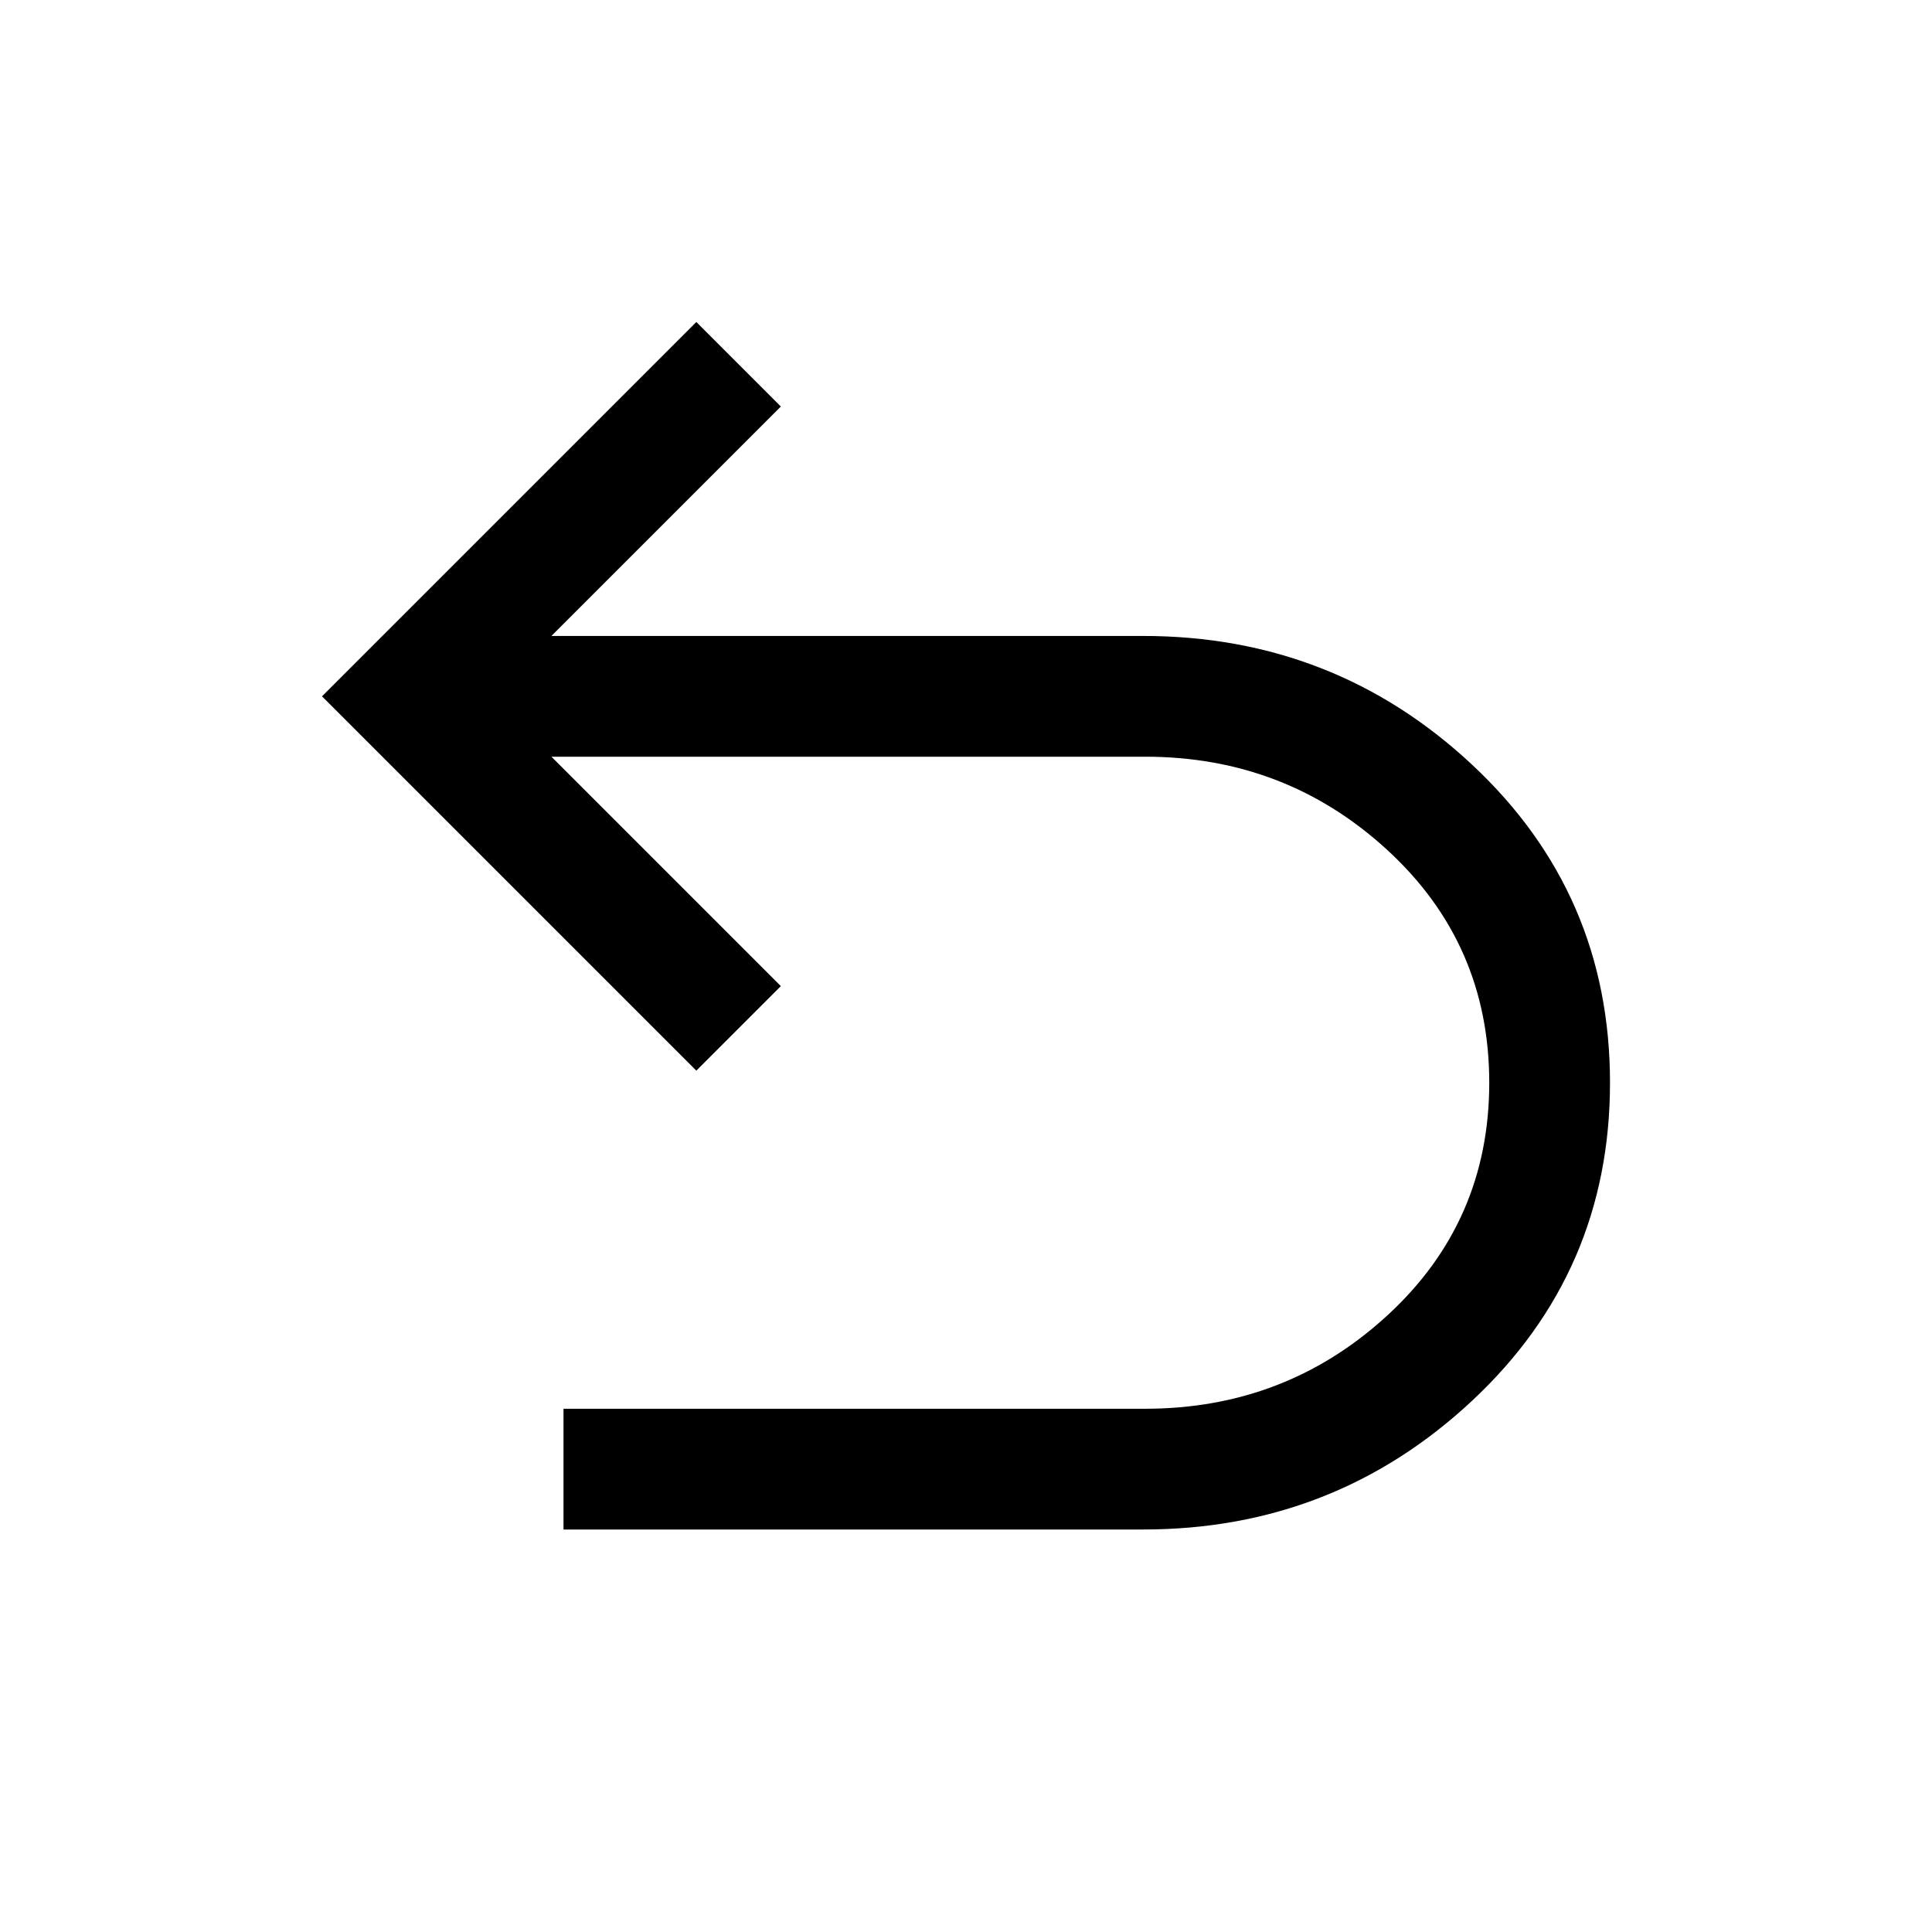
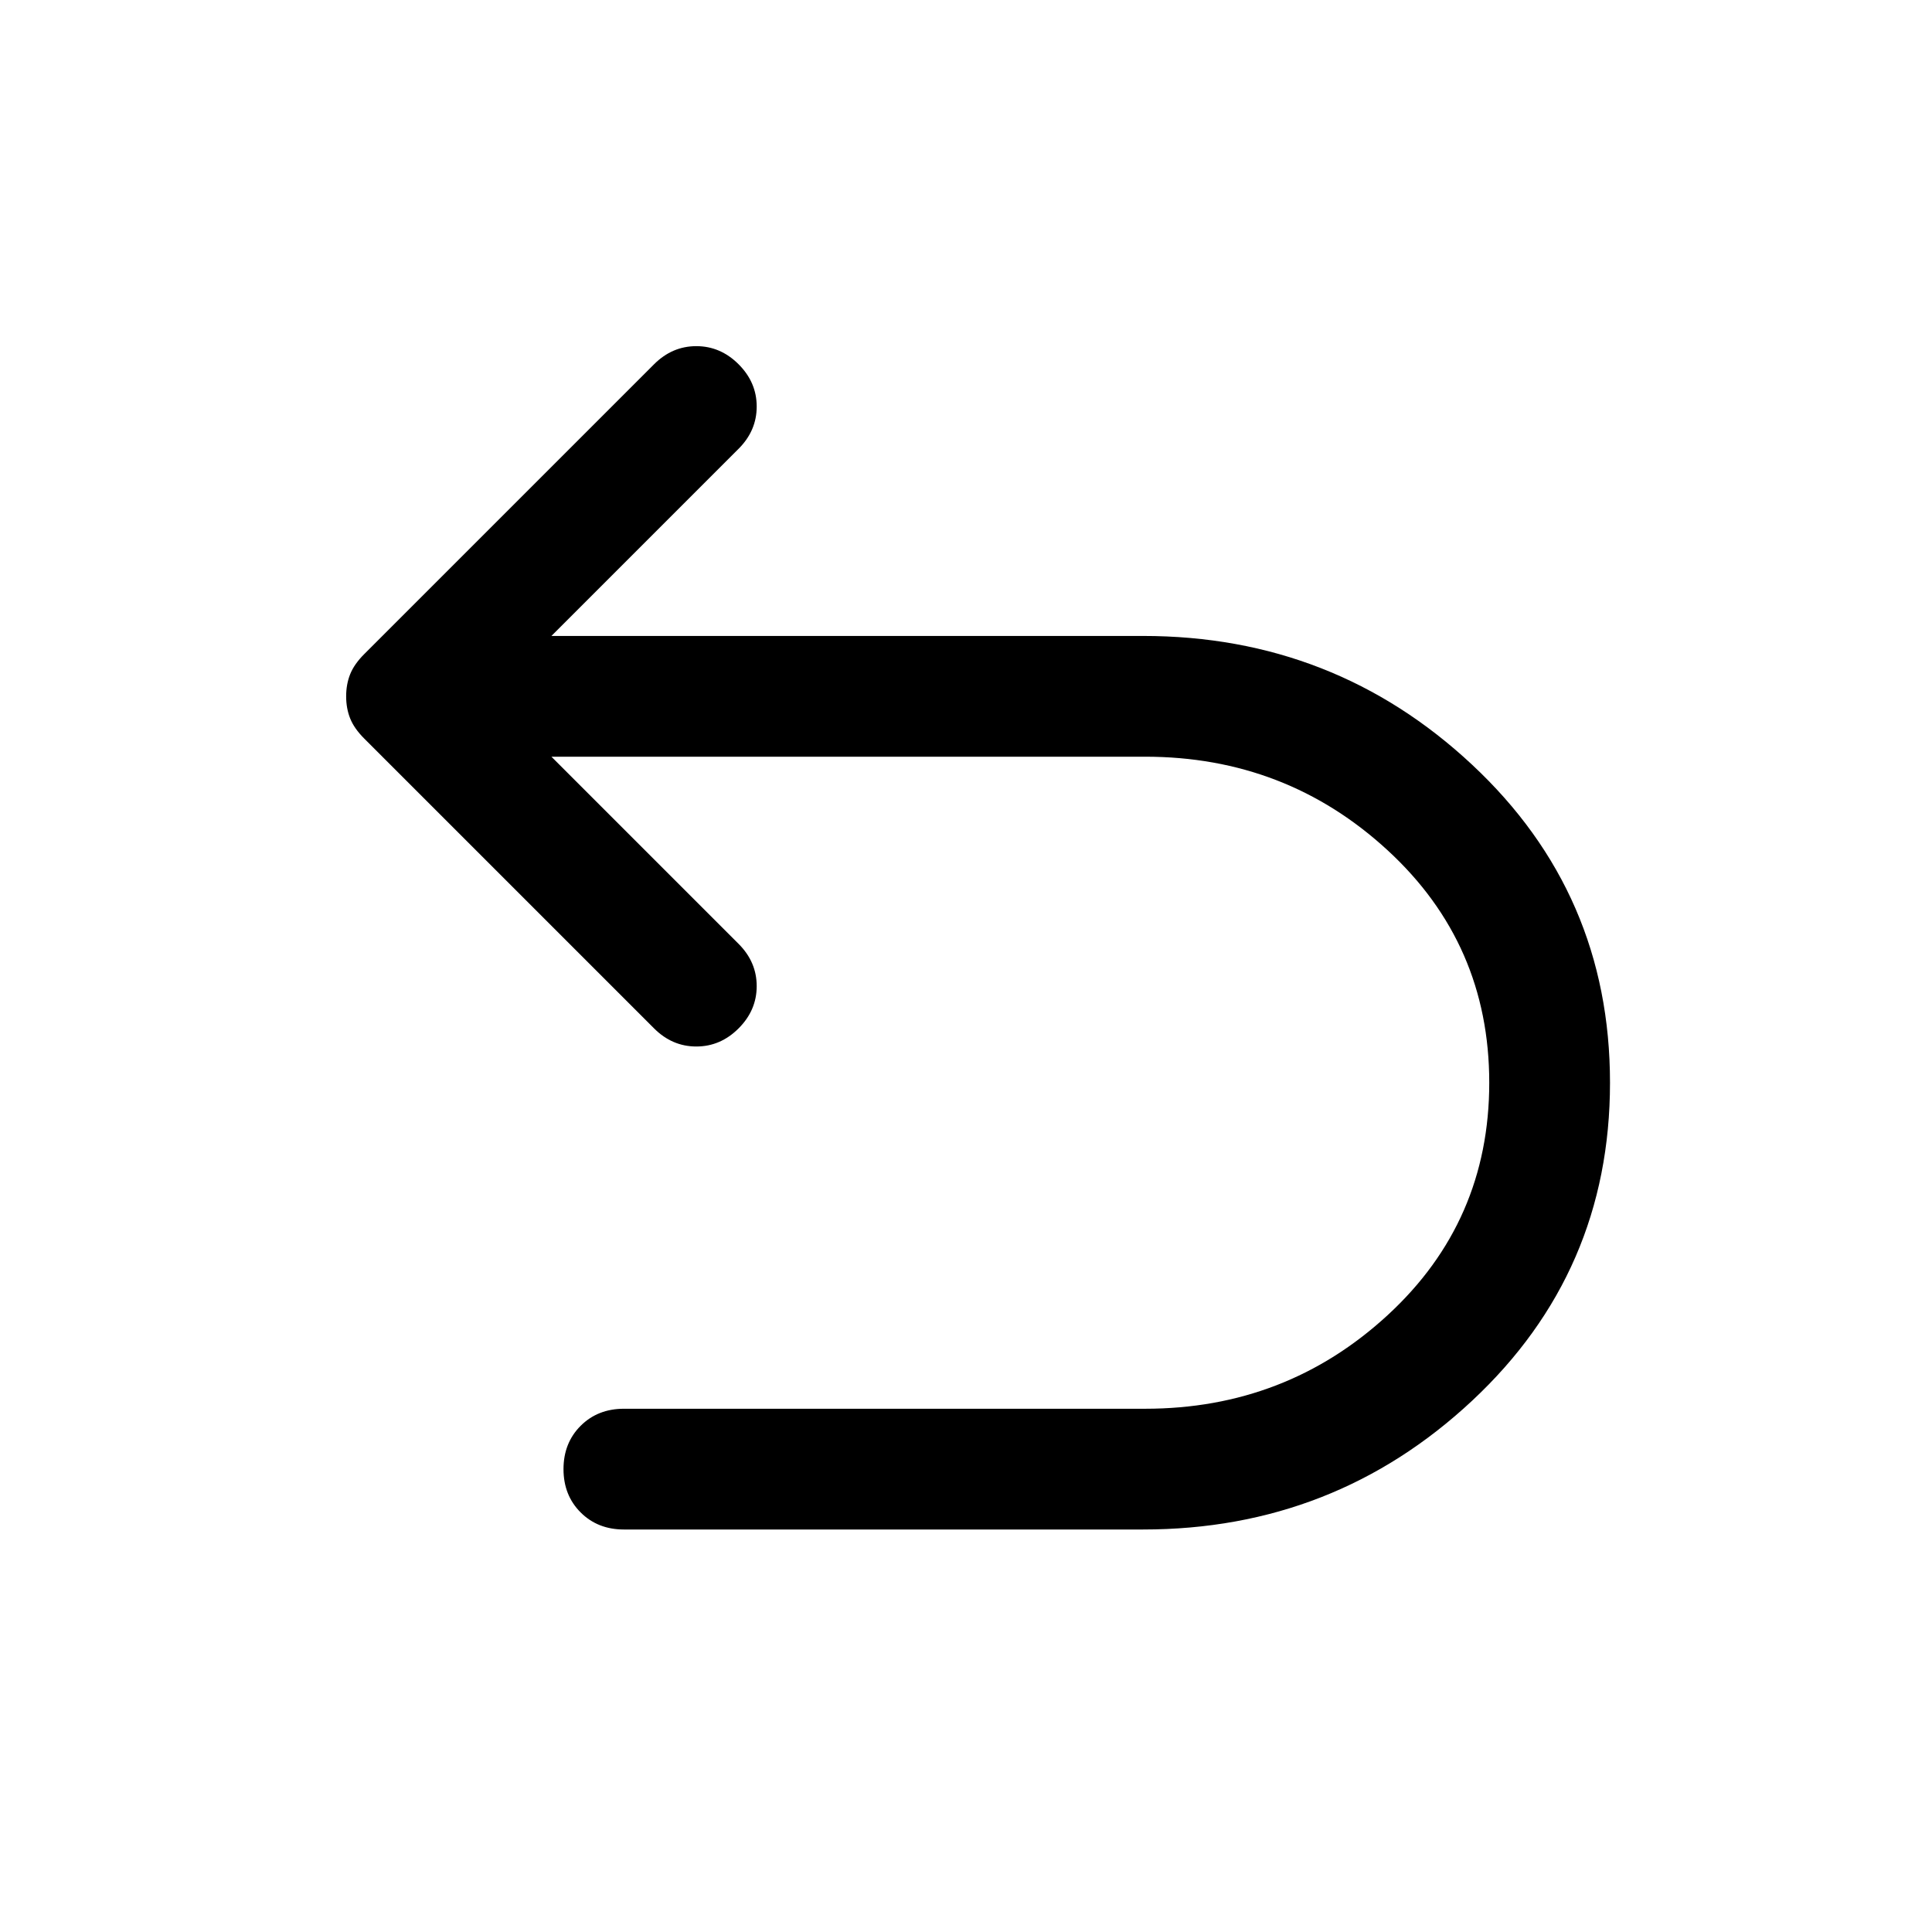
<svg xmlns="http://www.w3.org/2000/svg" height="48" viewBox="0 -960 960 960" width="48">
-   <path d="M280-200v-60h289q70 0 120.5-46.5T740-422q0-69-50.5-115.5T569-584H274l114 114-42 42-186-186 186-186 42 42-114 114h294q95 0 163.5 64T800-422q0 94-68.5 158T568-200H280Z" />
+   <path d="M310-200q-13 0-21.5-8.5T280-230q0-13 8.5-21.5T310-260h259q70 0 120.5-46.5T740-422q0-69-50.5-115.5T569-584H274l93 93q9 9 9 21t-9 21q-9 9-21 9t-21-9L181-593q-5-5-7-10t-2-11q0-6 2-11t7-10l144-144q9-9 21-9t21 9q9 9 9 21t-9 21l-93 93h294q95 0 163.5 64T800-422q0 94-68.5 158T568-200H310Z" />
</svg>
